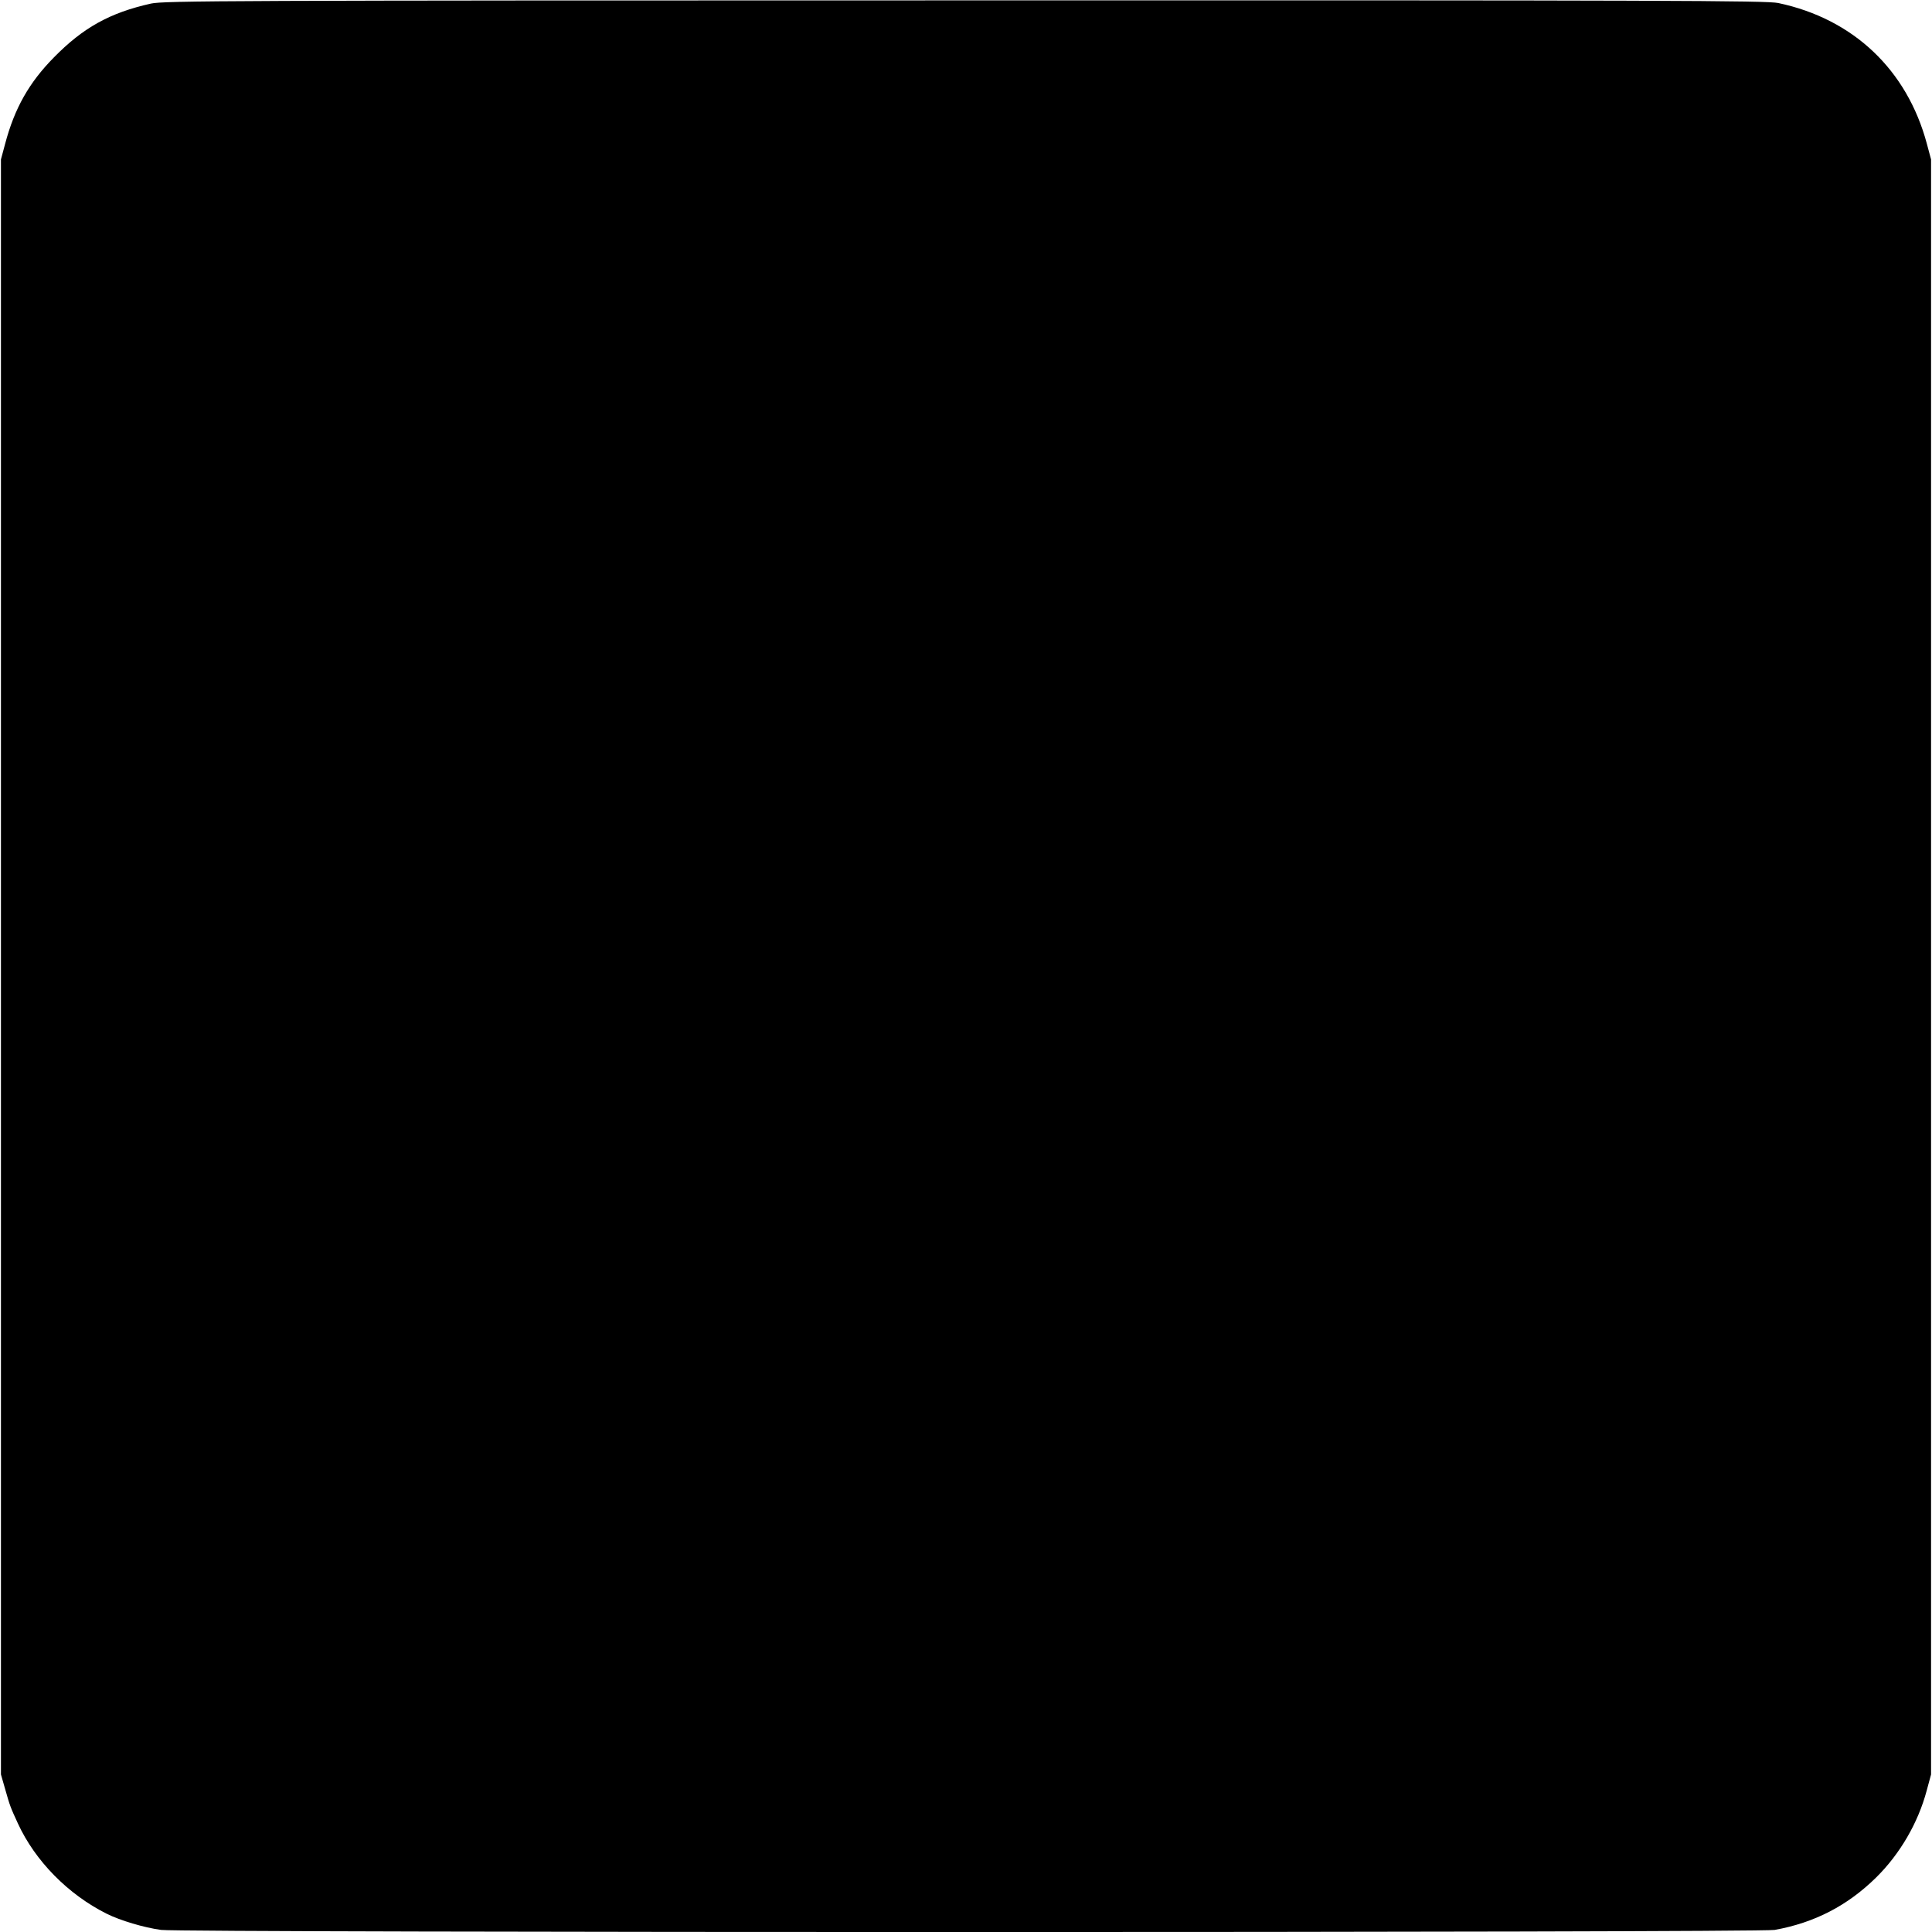
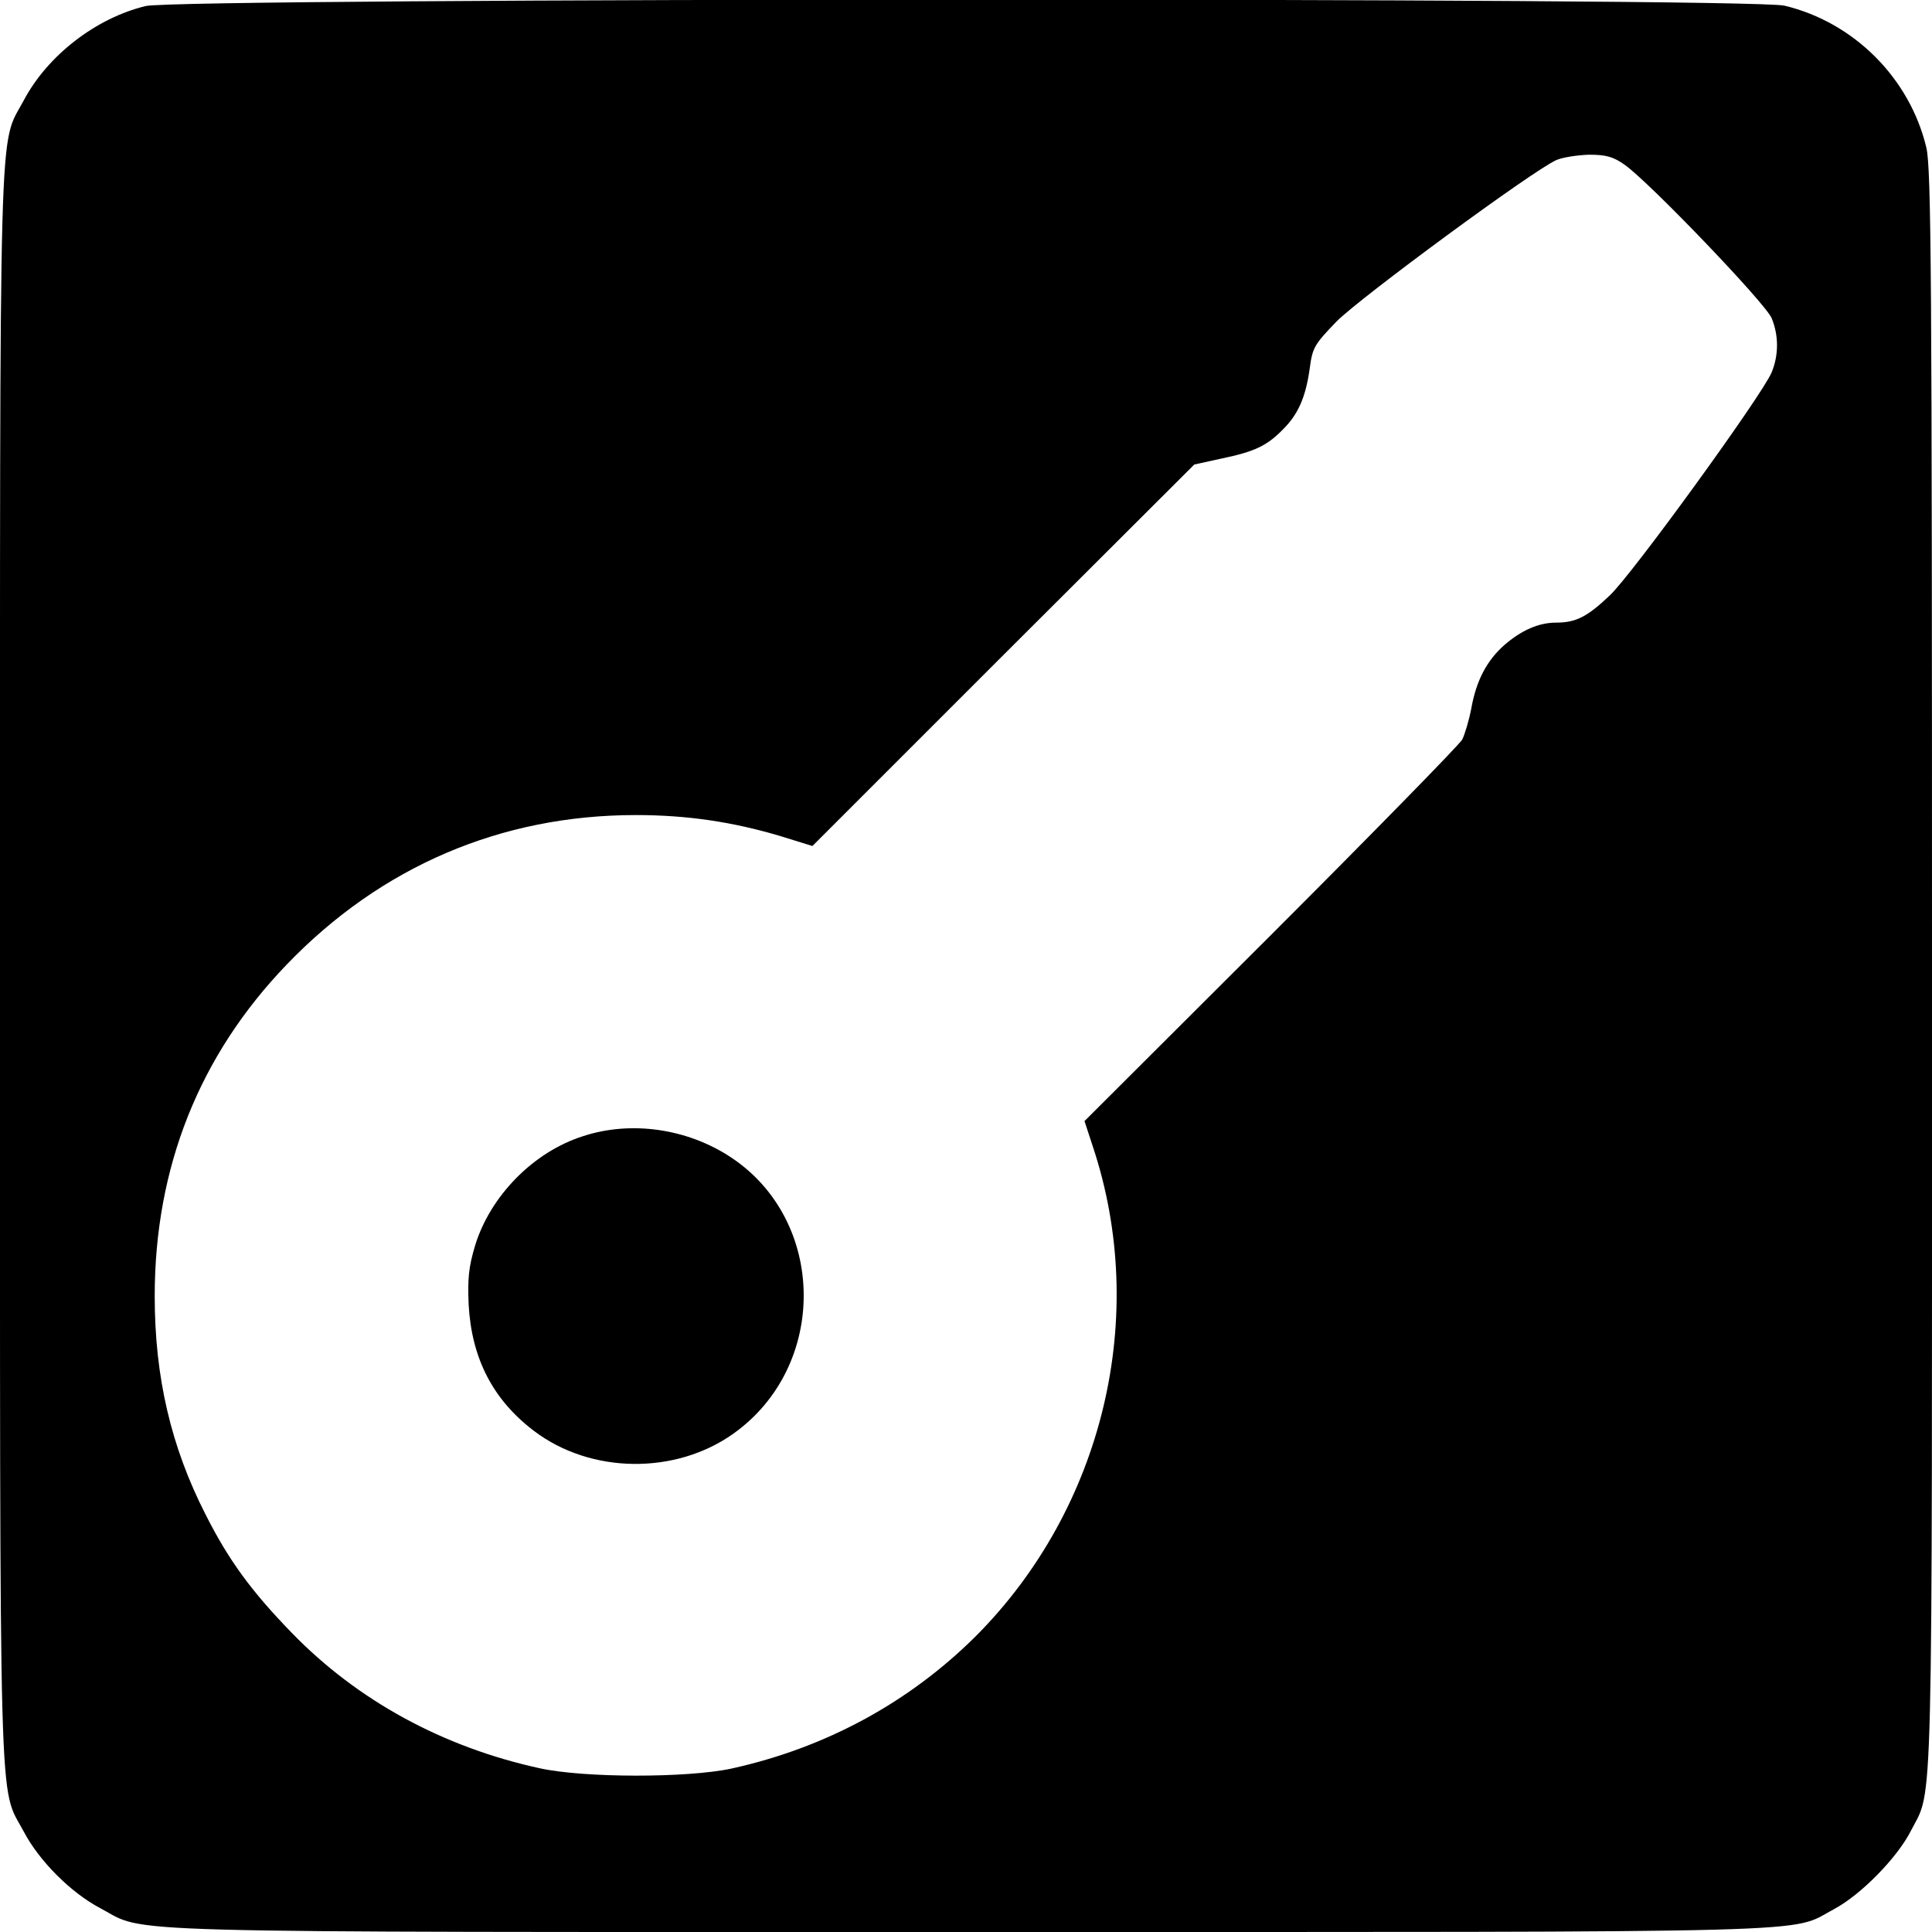
- <svg xmlns="http://www.w3.org/2000/svg" version="1.0" width="1024pt" height="1024pt" viewBox="0 0 1024 1024" preserveAspectRatio="xMidYMid meet">
-   <g transform="translate(0,1024) scale(0.1,-0.1)" fill="#000000" stroke="none">
-     <path d="M800 10221 c-219 -49 -360 -128 -515 -286 -131 -133 -208 -269 -258 -458 l-22 -82 0 -4280 0 -4280 23 -80 c25 -88 27 -93 67 -180 91 -198 266 -376 470 -478 72 -36 199 -74 289 -86 109 -15 8467 -15 8552 0 211 38 385 128 537 277 126 124 223 289 269 462 l23 85 0 4280 0 4280 -22 82 c-105 393 -390 663 -788 747 -61 13 -597 15 -4310 14 -3939 0 -4245 -2 -4315 -17z" />
+ <svg xmlns="http://www.w3.org/2000/svg" version="1.0" width="512pt" height="512pt" viewBox="0 0 512 512" preserveAspectRatio="xMidYMid meet">
+   <g transform="translate(0,512) scale(0.1,-0.1)" fill="#000000" stroke="none">
+     <path d="M386 5104 c-132 -32 -260 -131 -323 -250 -67 -126 -63 27 -63 -2294 0 -2321 -4 -2168 63 -2294 41 -78 125 -162 203 -203 126 -67 -28 -63 2304 -63 2330 0 2168 -4 2291 61 71 38 167 136 203 207 60 118 56 -27 56 2282 0 1851 -2 2123 -15 2179 -44 184 -192 332 -376 376 -94 22 -4251 21 -4343 -1z m3920 -421 c66 -47 372 -366 389 -406 19 -46 19 -98 0 -144 -25 -60 -370 -536 -429 -591 -60 -57 -90 -72 -142 -72 -46 0 -92 -20 -138 -60 -46 -41 -74 -94 -87 -168 -6 -31 -17 -68 -24 -82 -8 -14 -236 -247 -507 -518 l-494 -493 22 -67 c150 -450 28 -959 -310 -1298 -177 -176 -398 -296 -648 -351 -117 -25 -390 -25 -508 1 -256 56 -482 179 -656 358 -107 110 -168 193 -229 314 -92 180 -135 365 -135 579 0 341 118 638 350 879 250 260 568 396 925 396 136 0 257 -18 384 -56 l84 -26 506 506 506 505 73 16 c86 18 119 33 162 77 40 40 60 84 71 162 7 55 13 64 71 124 62 63 524 403 583 428 16 7 55 13 86 14 45 0 64 -5 95 -27z" />
+     <path d="M1545 2109 c-132 -42 -246 -159 -286 -290 -17 -57 -20 -87 -17 -157 8 -143 65 -252 173 -334 150 -114 375 -117 529 -7 251 179 247 564 -7 732 -115 76 -264 98 -392 56z" />
  </g>
</svg>
